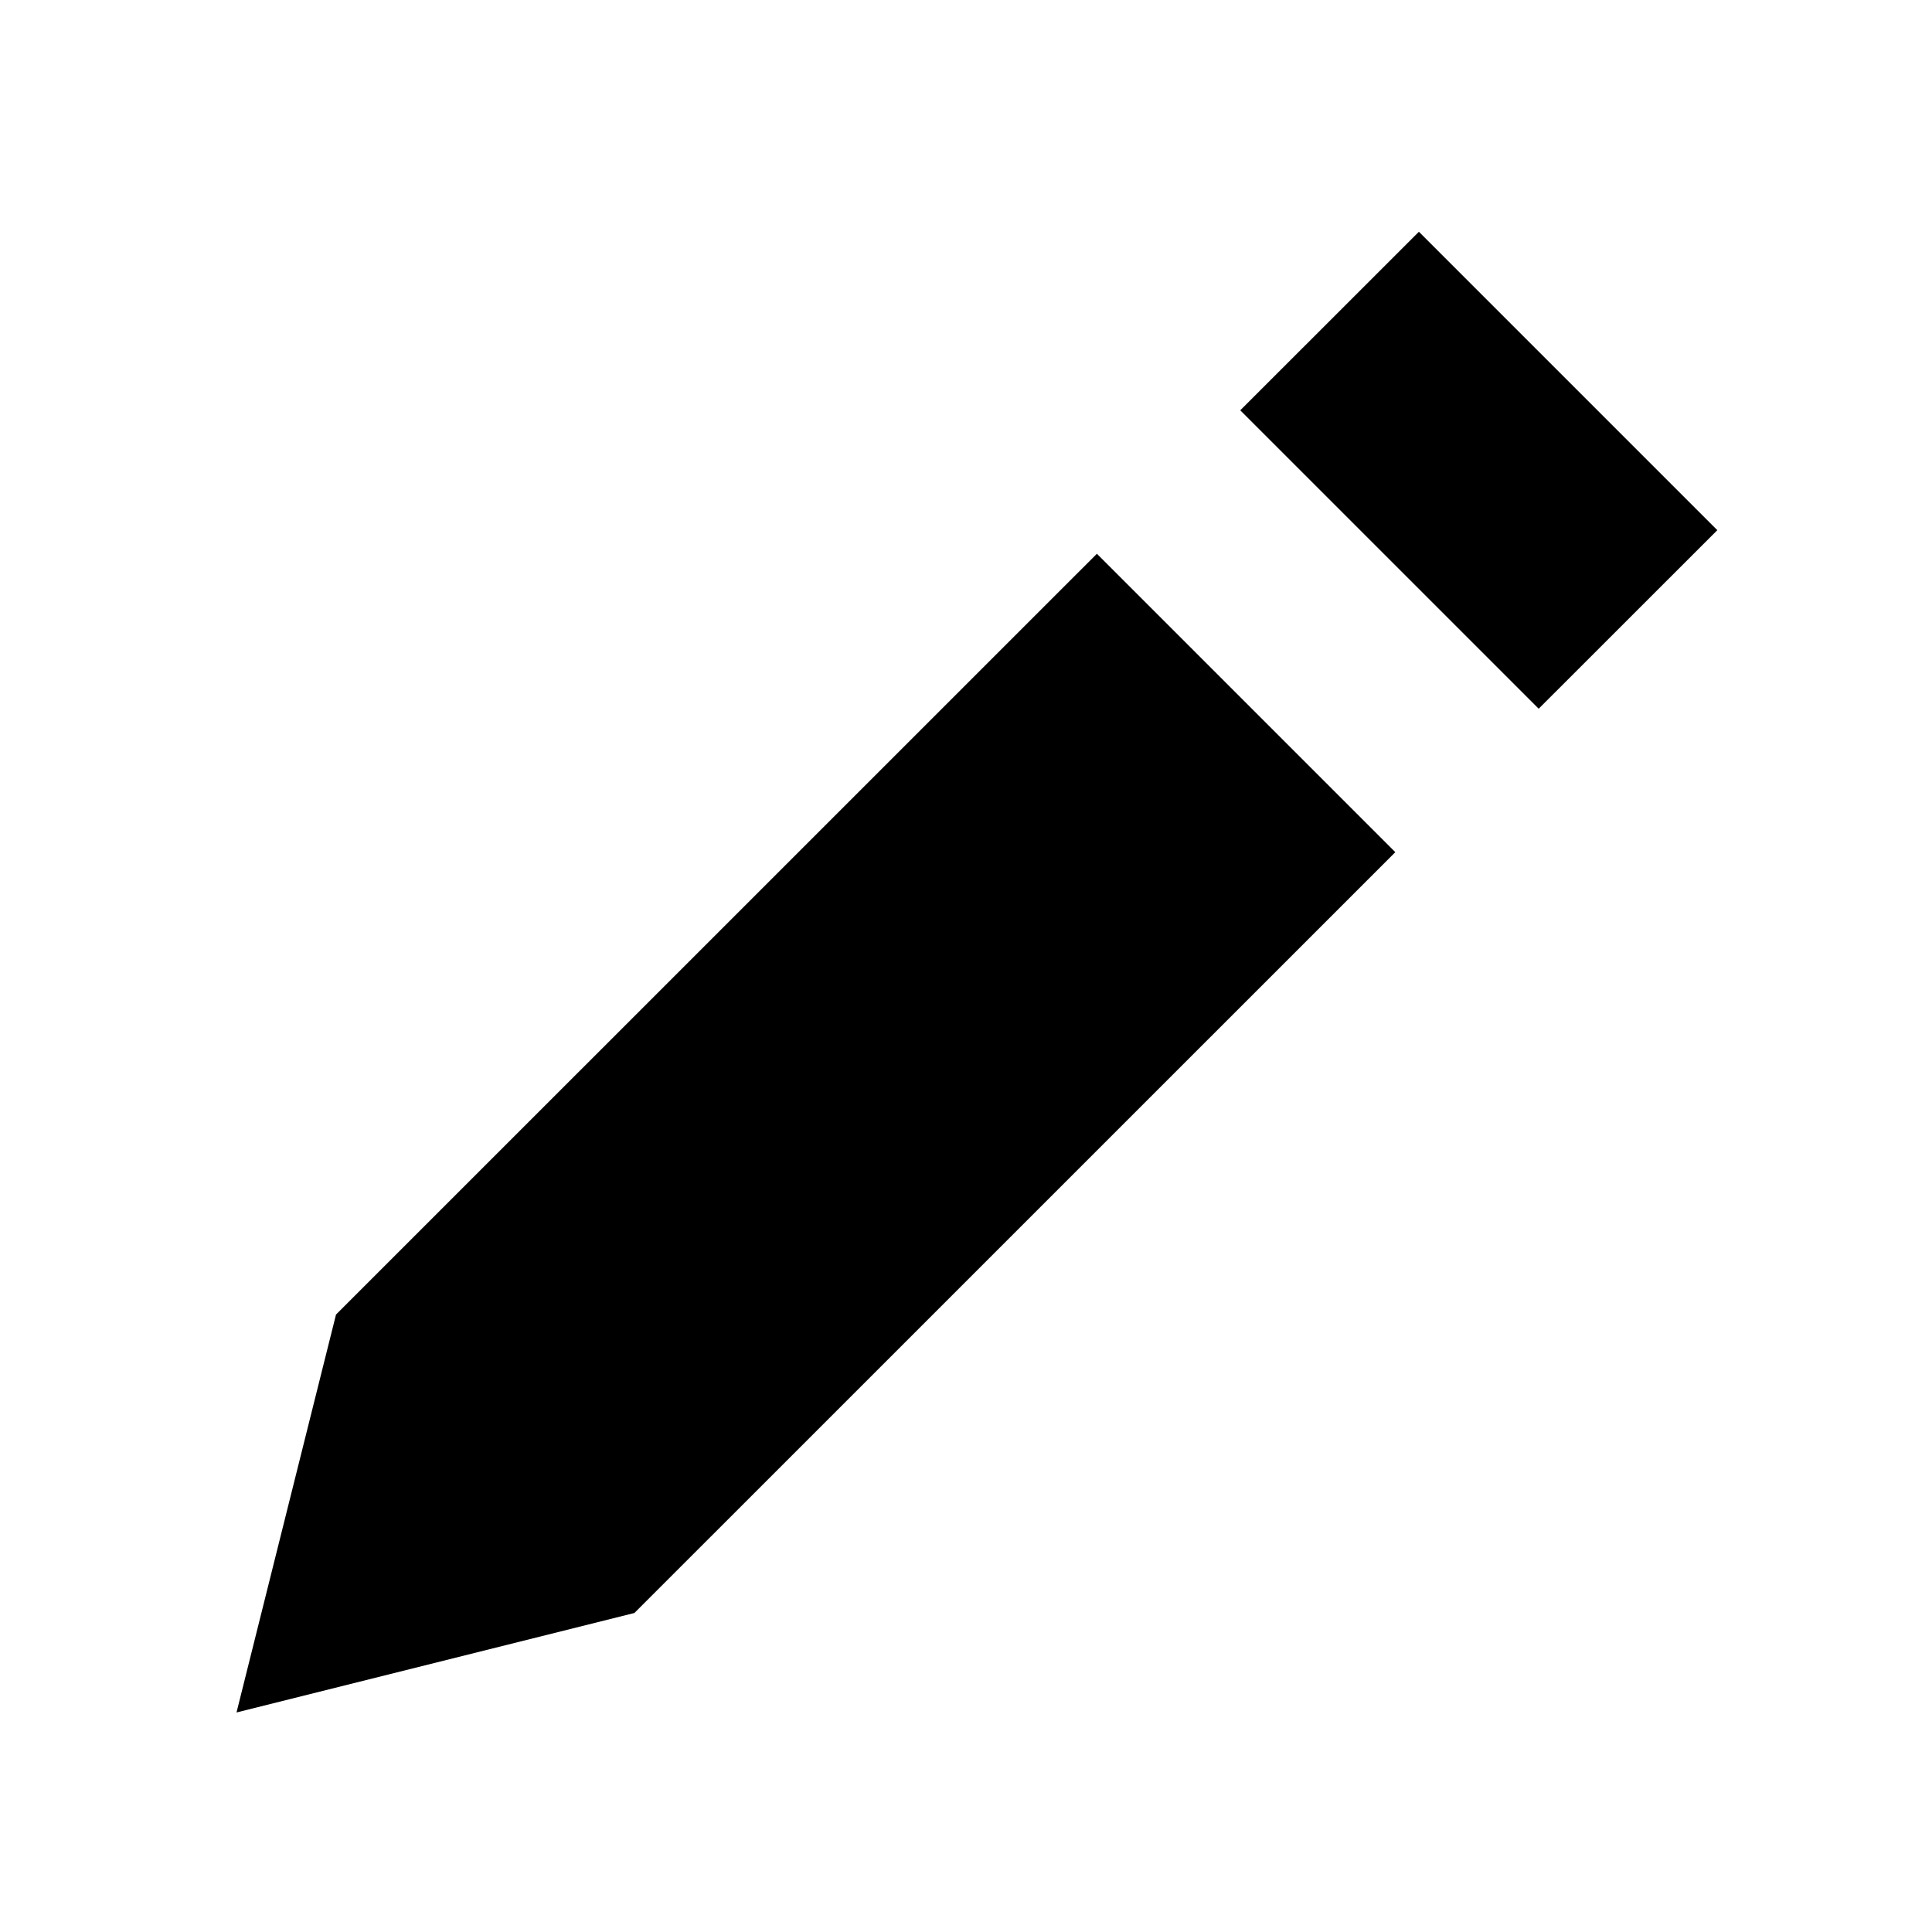
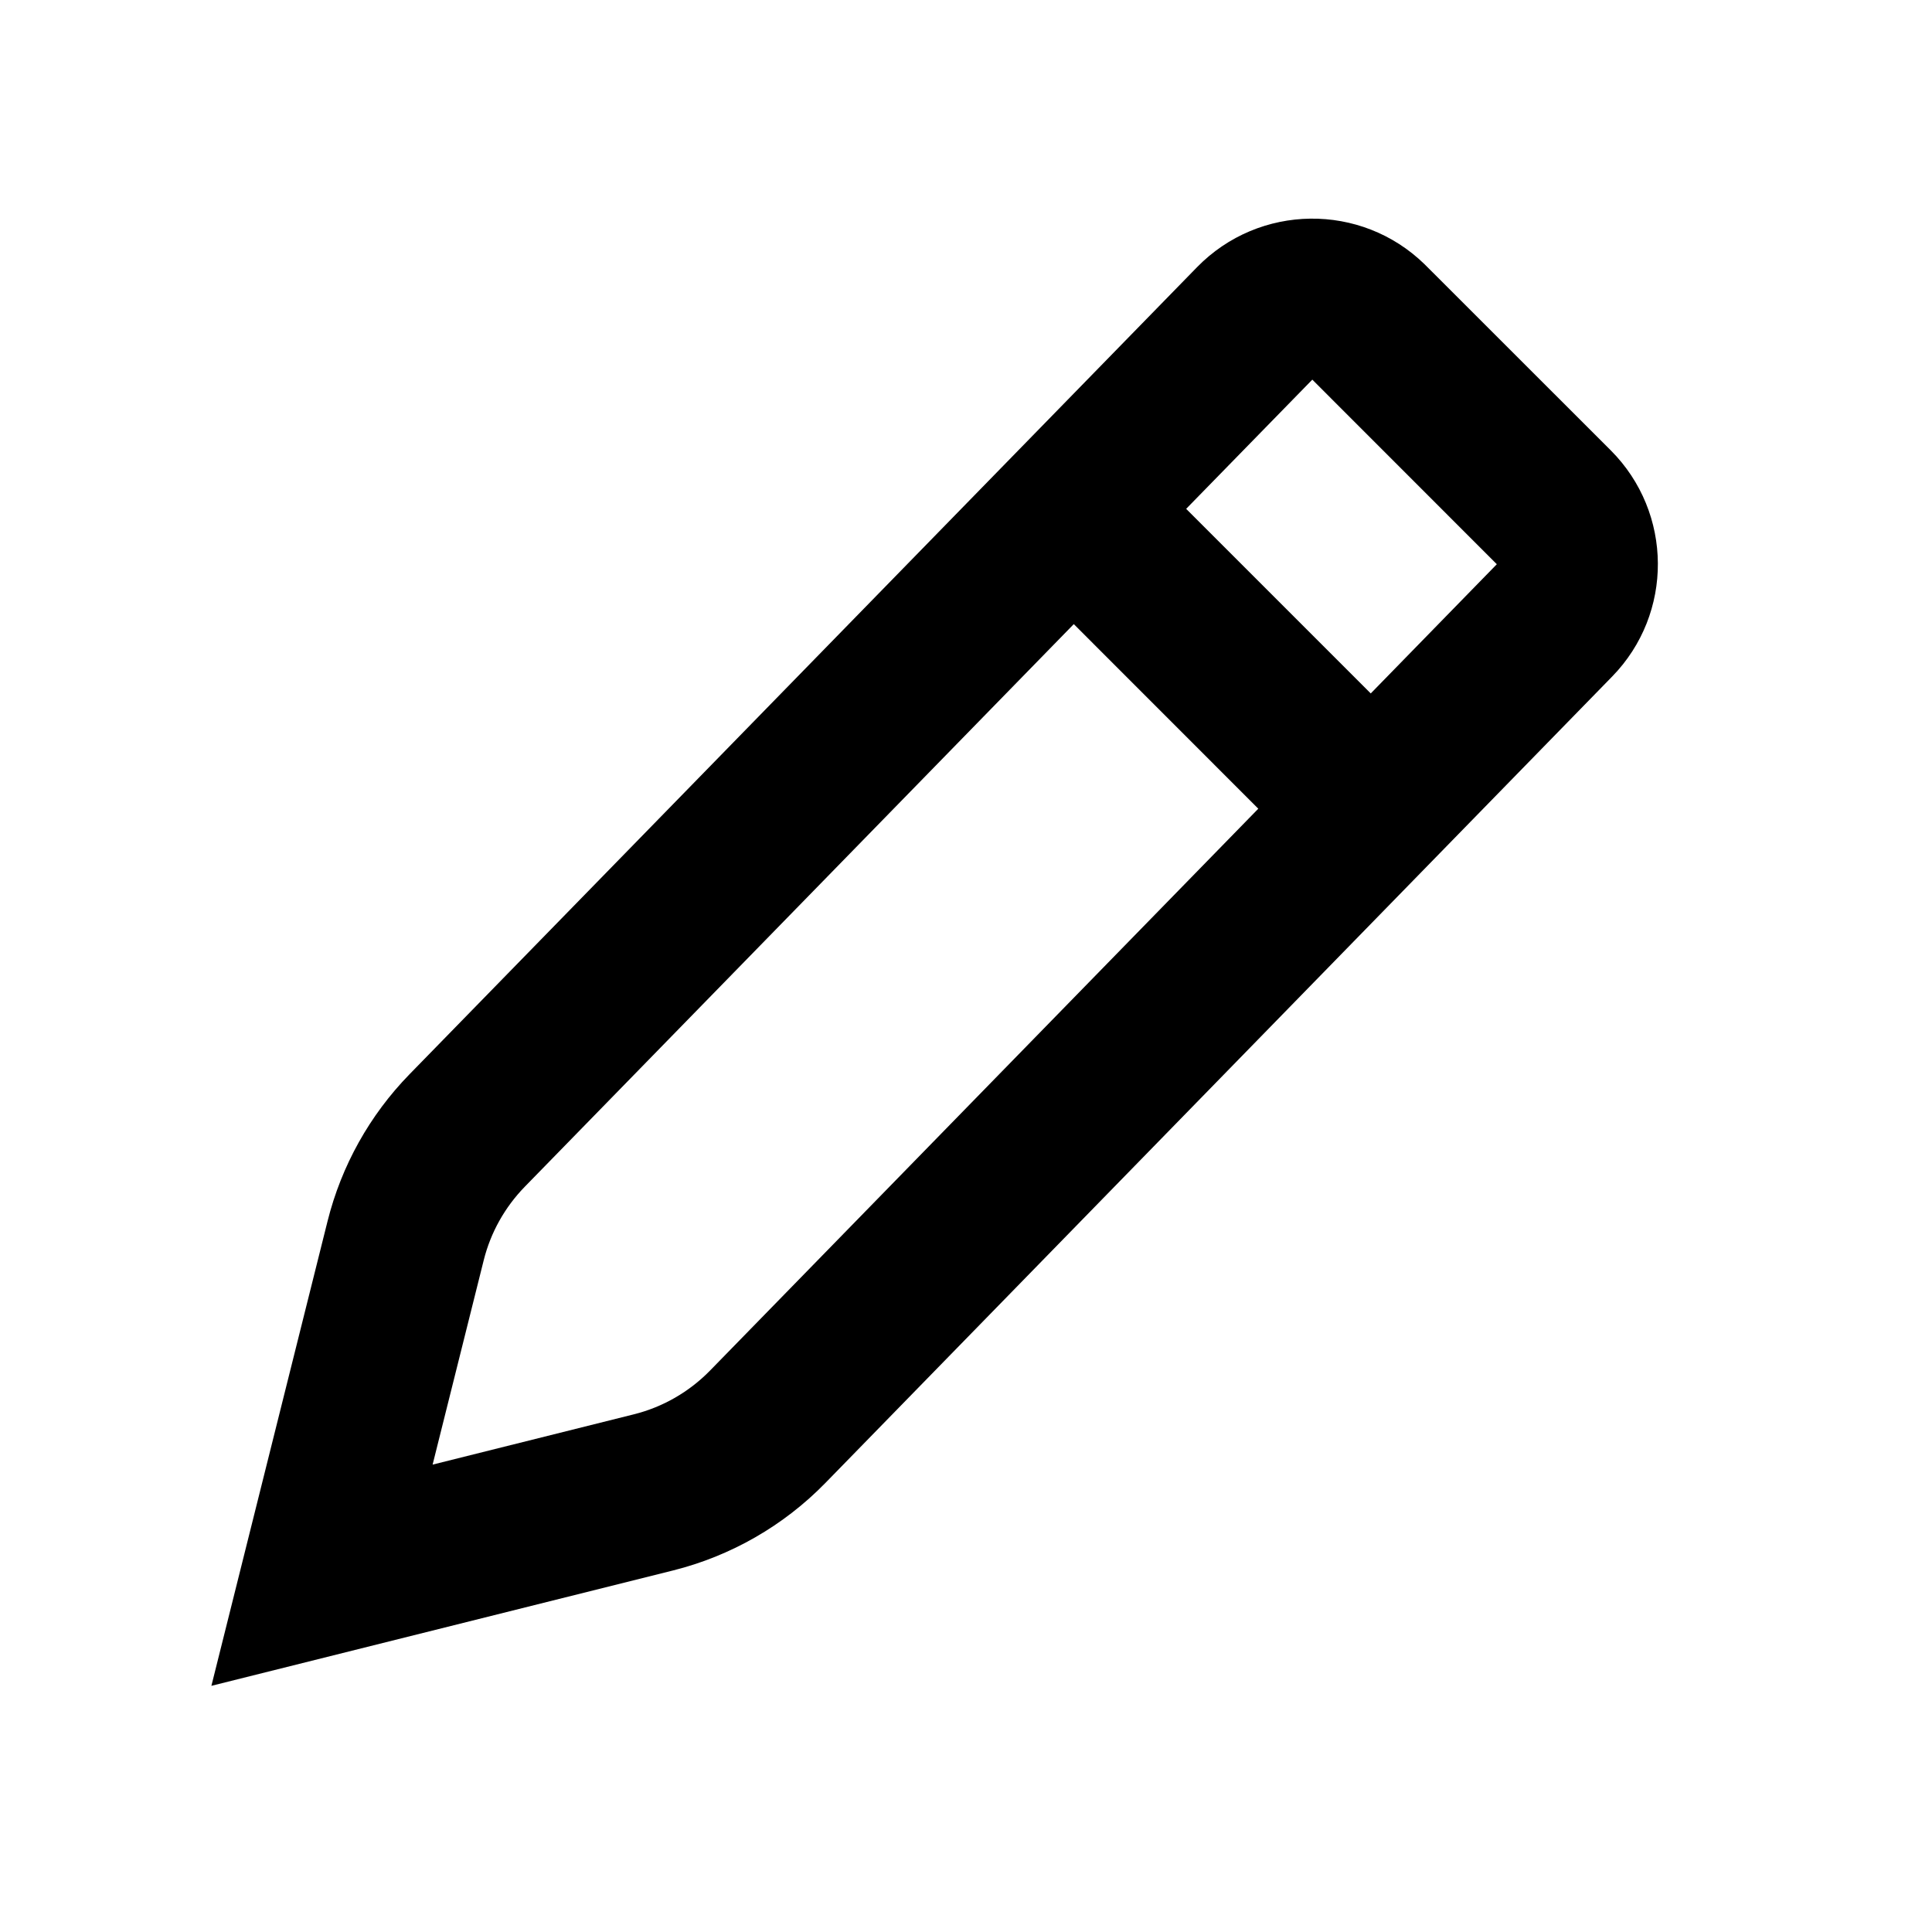
<svg xmlns="http://www.w3.org/2000/svg" viewBox="0 0 24 24">
-   <path d="M2.938,21.273 L4.174,16.33 L13.626,6.879 L17.333,10.586 L7.881,20.037 L2.938,21.273 Z M6.589,18.158 L6.984,17.461 L6.883,17.864 L6.589,18.158 Z M6.348,17.328 L6.751,17.228 L6.054,17.622 L6.348,17.328 Z M14.686,10.061 L6.883,17.864 L6.455,19.575 L4.636,17.756 L6.348,17.328 L14.151,9.525 L14.151,11.646 L12.565,10.061 L14.686,10.061 Z M19.114,8.804 L15.407,5.097 L17.626,2.879 L21.333,6.586 L19.114,8.804 Z" />
+   <path d="M15.631,10.046 L13.339,7.753 L6.518,14.743 C6.271,14.997 6.095,15.311 6.009,15.655 L5.374,18.194 L7.875,17.569 C8.235,17.479 8.562,17.29 8.821,17.025 L15.631,10.046 Z M17.028,8.614 L18.594,7.009 L16.302,4.716 L14.735,6.321 L17.028,8.614 Z M4.069,15.17 C4.241,14.482 4.592,13.853 5.086,13.346 L14.87,3.319 C15.642,2.529 16.908,2.513 17.698,3.284 C17.707,3.293 17.707,3.293 17.716,3.302 L20.009,5.594 C20.783,6.369 20.791,7.622 20.026,8.405 L10.253,18.422 C9.735,18.953 9.079,19.329 8.36,19.509 L2.626,20.942 L4.069,15.17 Z" />
</svg>
